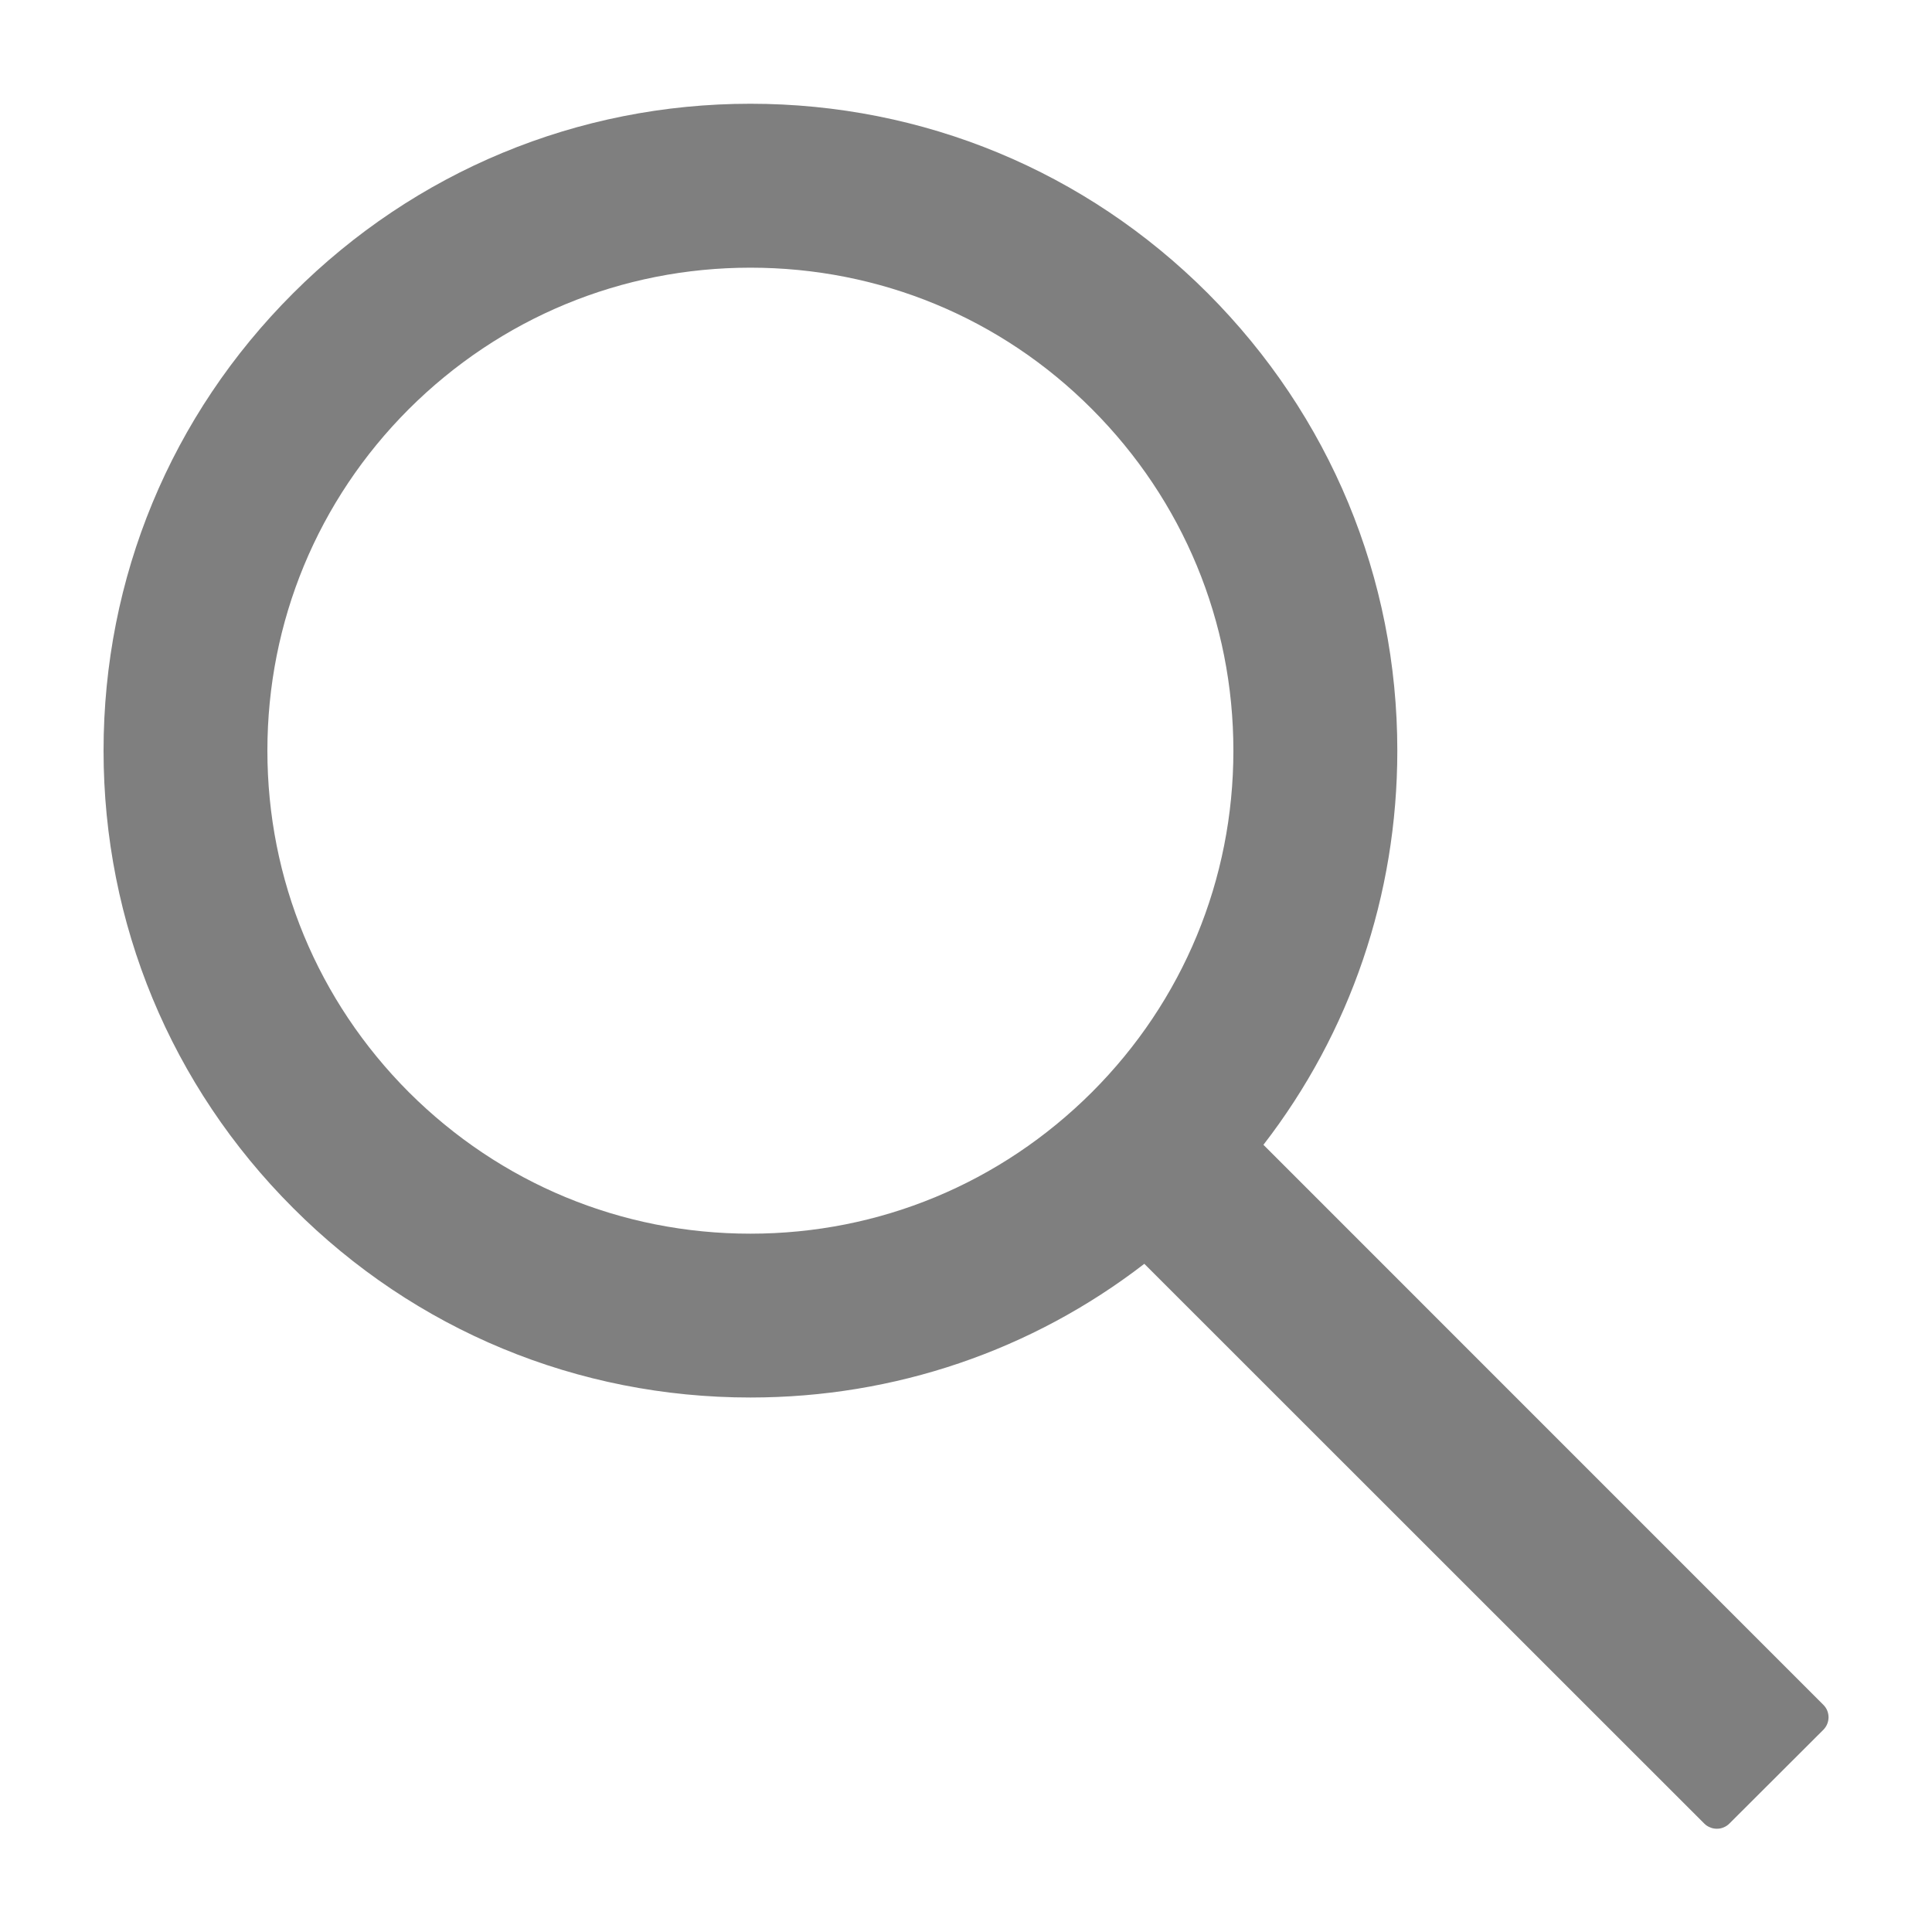
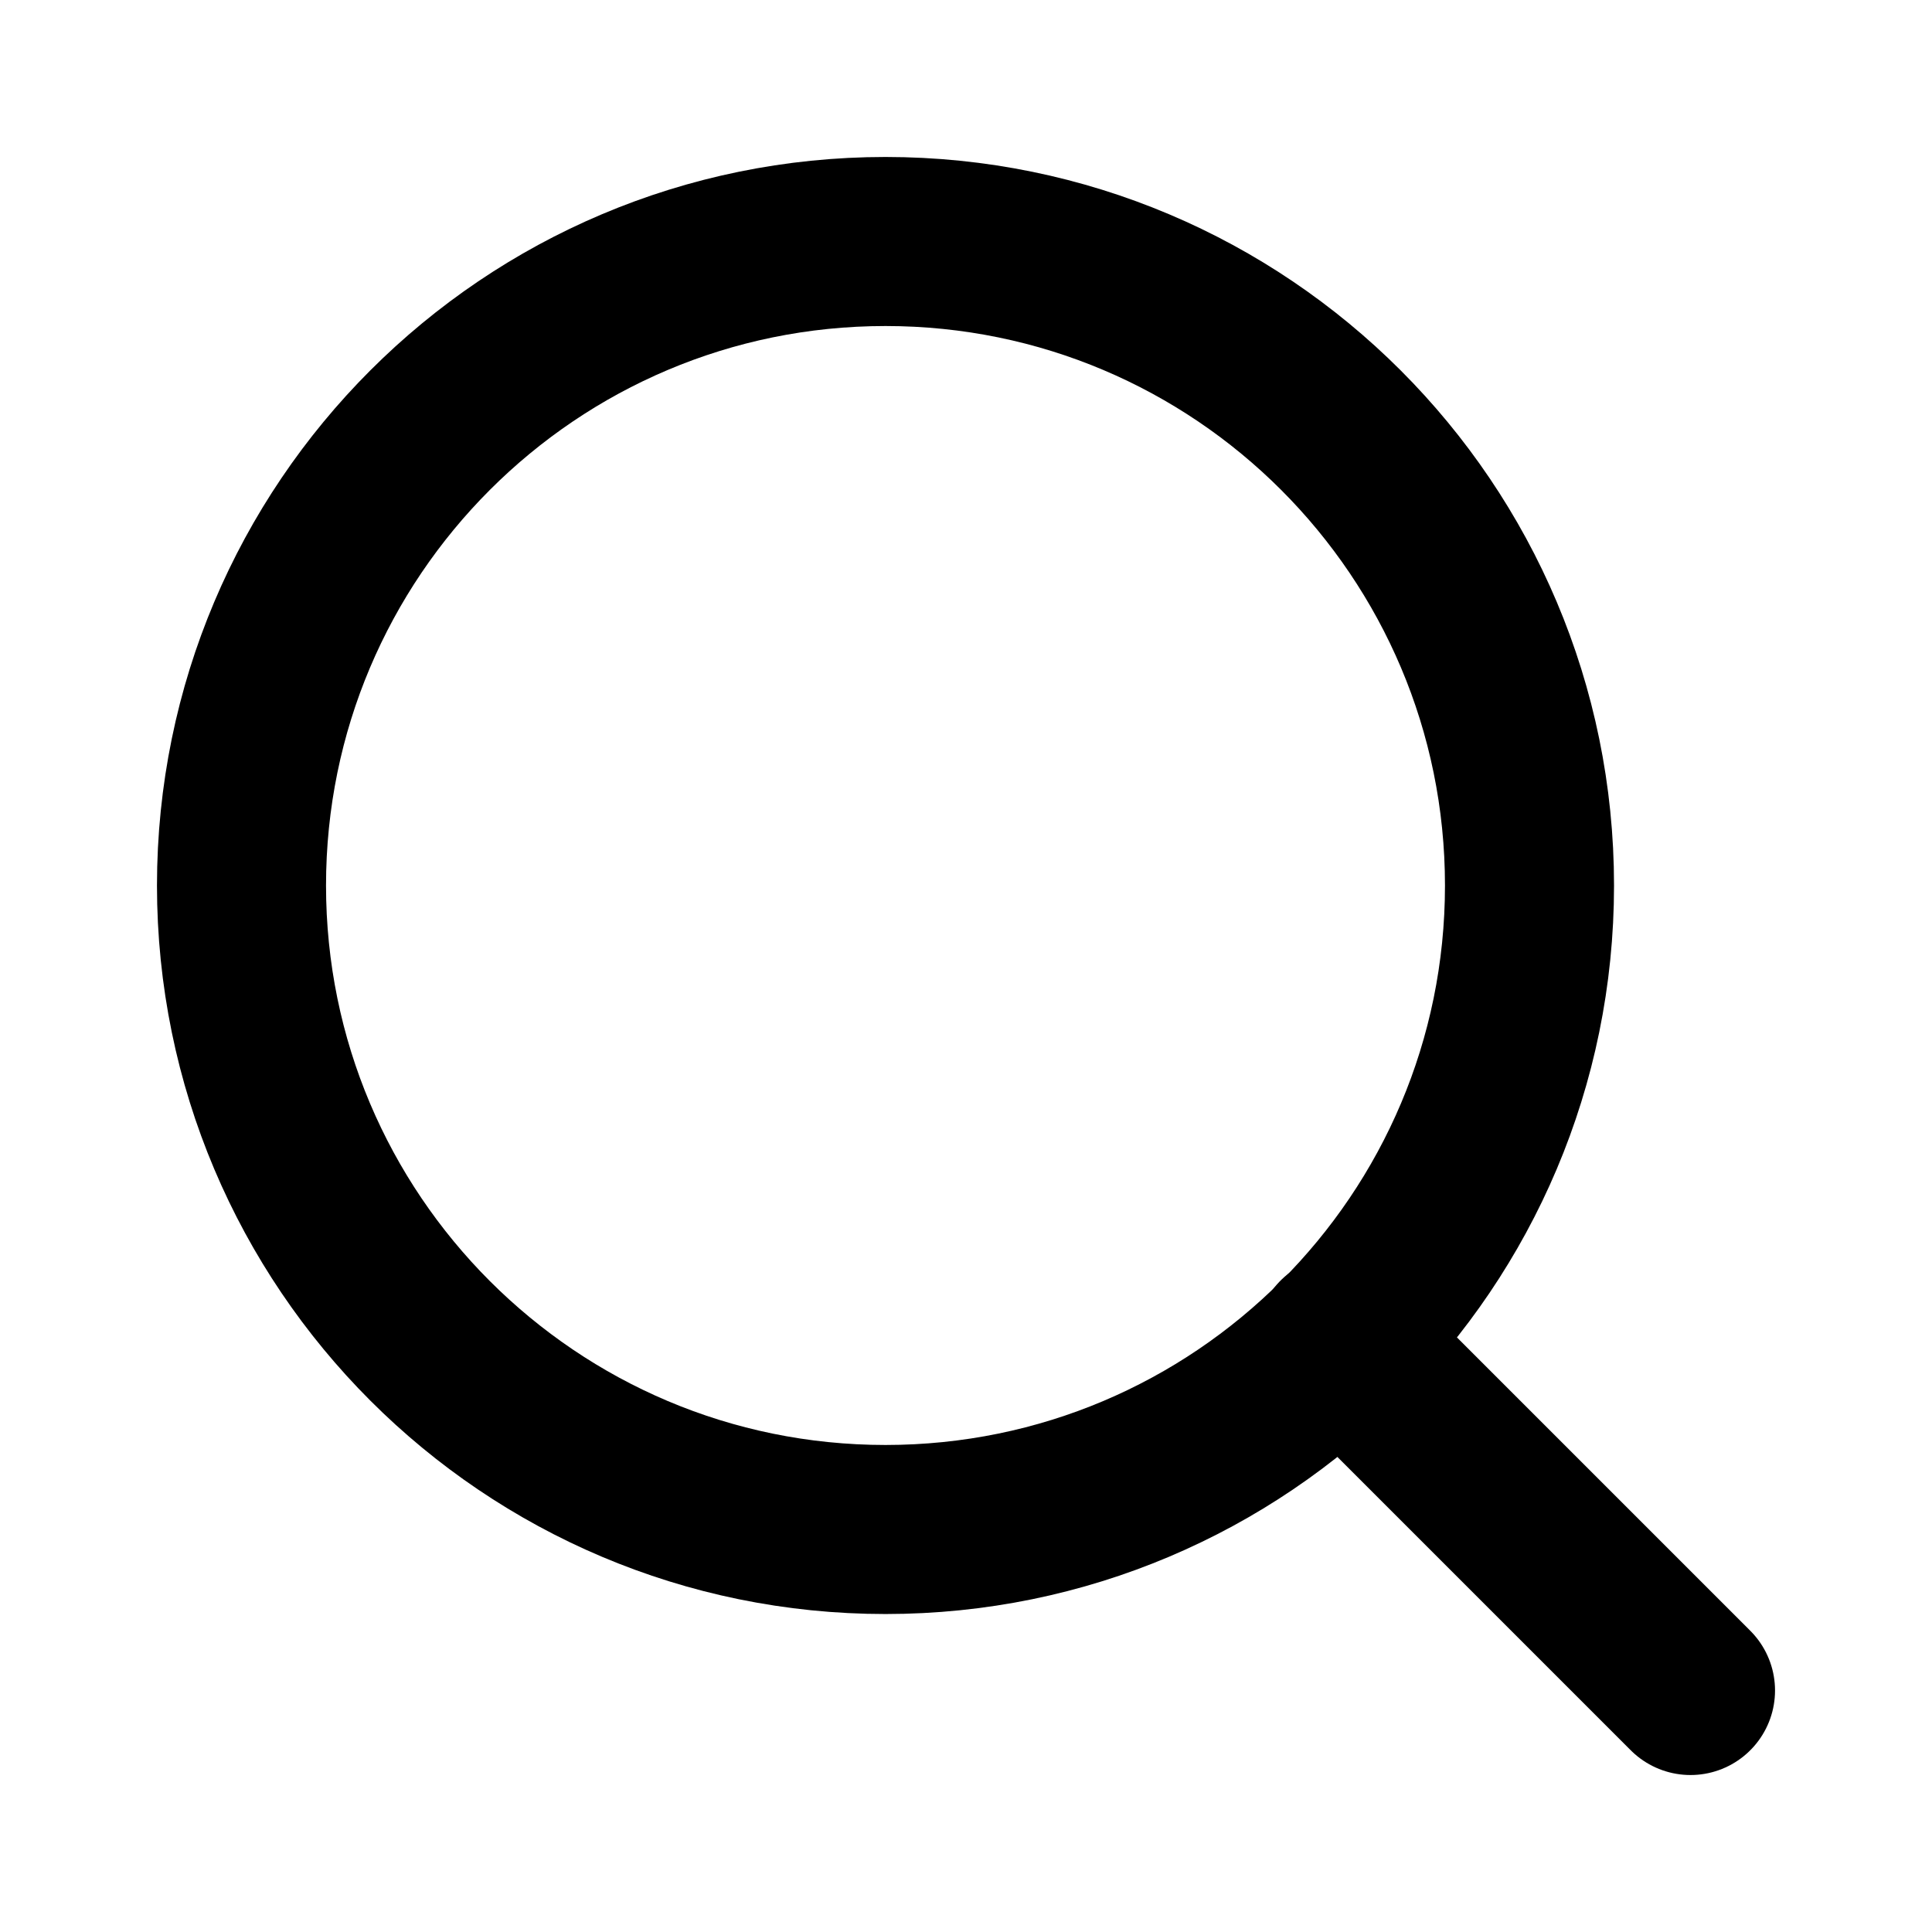
- <svg xmlns="http://www.w3.org/2000/svg" width="20" height="20" viewBox="0 0 20 20" fill="none">
-   <path d="M18.875 17.648L13.079 11.851C13.978 10.688 14.465 9.266 14.465 7.771C14.465 5.98 13.766 4.302 12.503 3.036C11.239 1.771 9.556 1.074 7.768 1.074C5.98 1.074 4.297 1.773 3.034 3.036C1.768 4.3 1.072 5.98 1.072 7.771C1.072 9.559 1.77 11.242 3.034 12.505C4.297 13.771 5.978 14.467 7.768 14.467C9.264 14.467 10.683 13.98 11.846 13.083L17.643 18.878C17.66 18.895 17.68 18.908 17.703 18.917C17.725 18.927 17.749 18.931 17.773 18.931C17.797 18.931 17.82 18.927 17.843 18.917C17.865 18.908 17.885 18.895 17.902 18.878L18.875 17.907C18.892 17.89 18.906 17.869 18.915 17.847C18.924 17.825 18.929 17.801 18.929 17.777C18.929 17.753 18.924 17.729 18.915 17.707C18.906 17.685 18.892 17.665 18.875 17.648ZM11.304 11.306C10.357 12.251 9.103 12.771 7.768 12.771C6.433 12.771 5.179 12.251 4.232 11.306C3.288 10.36 2.768 9.105 2.768 7.771C2.768 6.436 3.288 5.179 4.232 4.235C5.179 3.291 6.433 2.771 7.768 2.771C9.103 2.771 10.36 3.288 11.304 4.235C12.248 5.181 12.768 6.436 12.768 7.771C12.768 9.105 12.248 10.362 11.304 11.306Z" fill="currentColor" fill-opacity="0.5" />
+ <svg xmlns="http://www.w3.org/2000/svg" class="feather feather-search" fill="none" stroke="currentColor" stroke-linecap="round" stroke-linejoin="round" stroke-width="2.1" viewBox="0 0 24 24">
+   <circle cx="11" cy="11" r="8" />
+   <line x1="21" x2="16.65" y1="21" y2="16.65" />
</svg>
